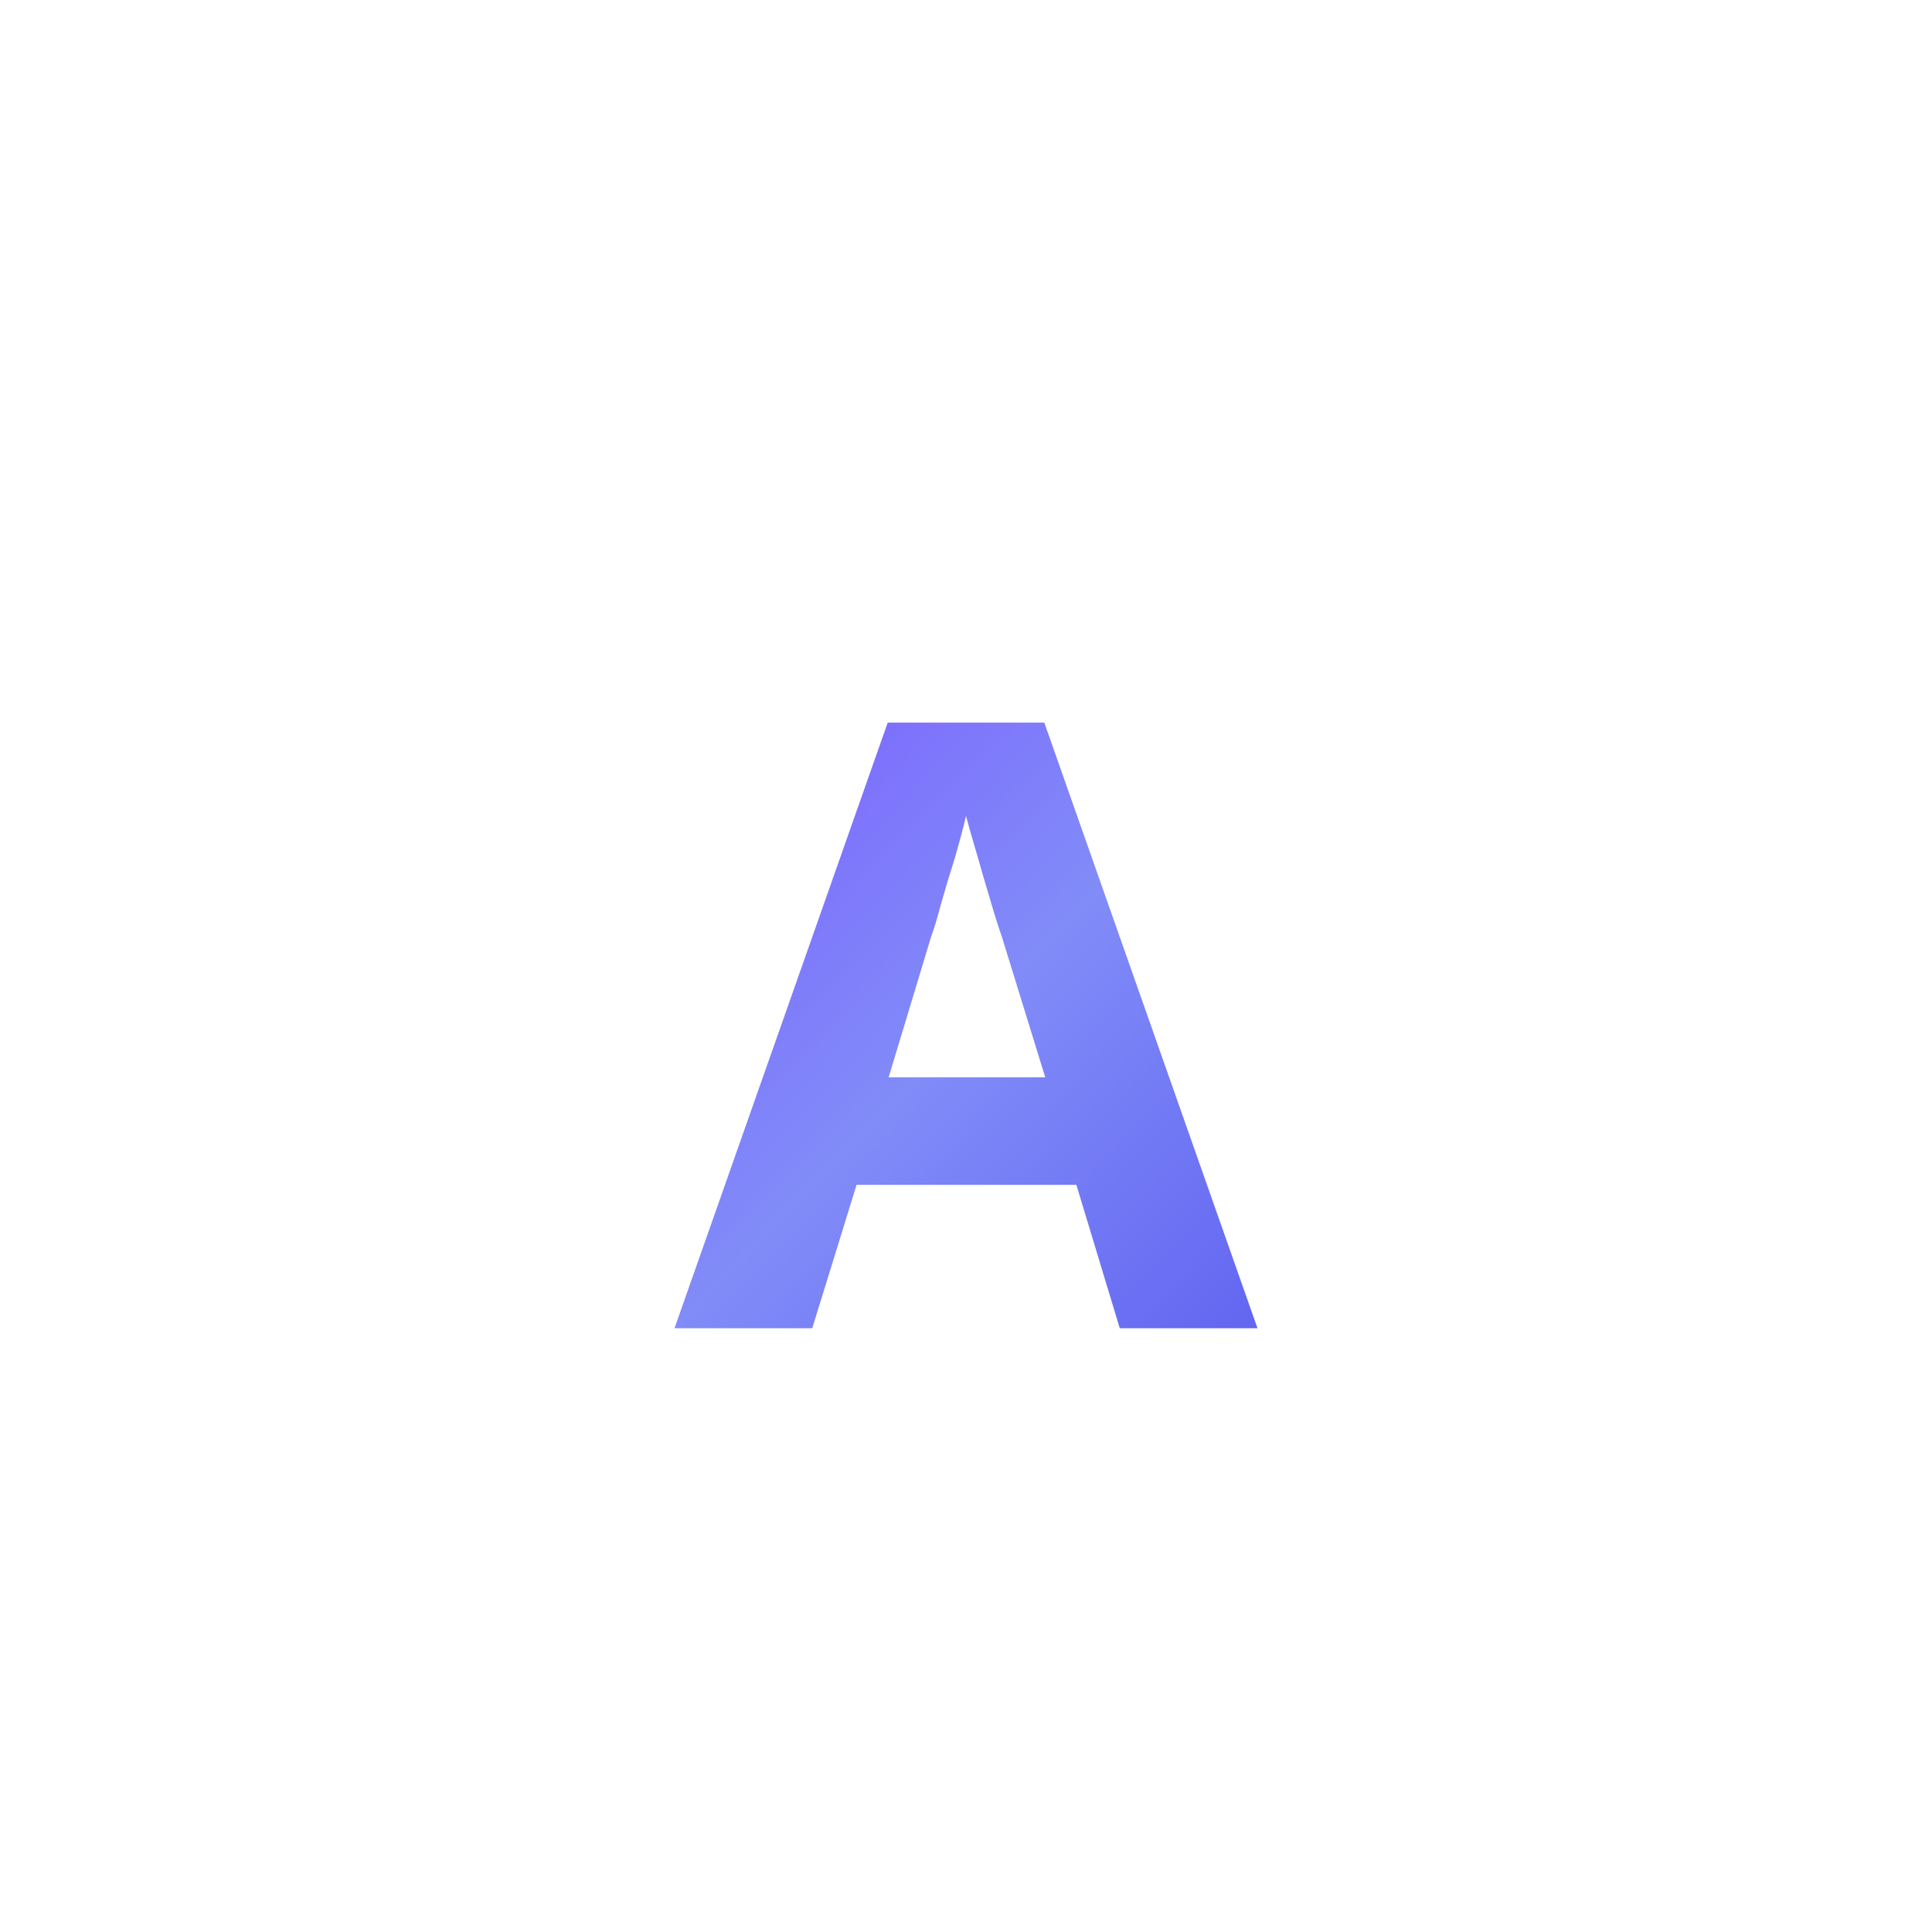
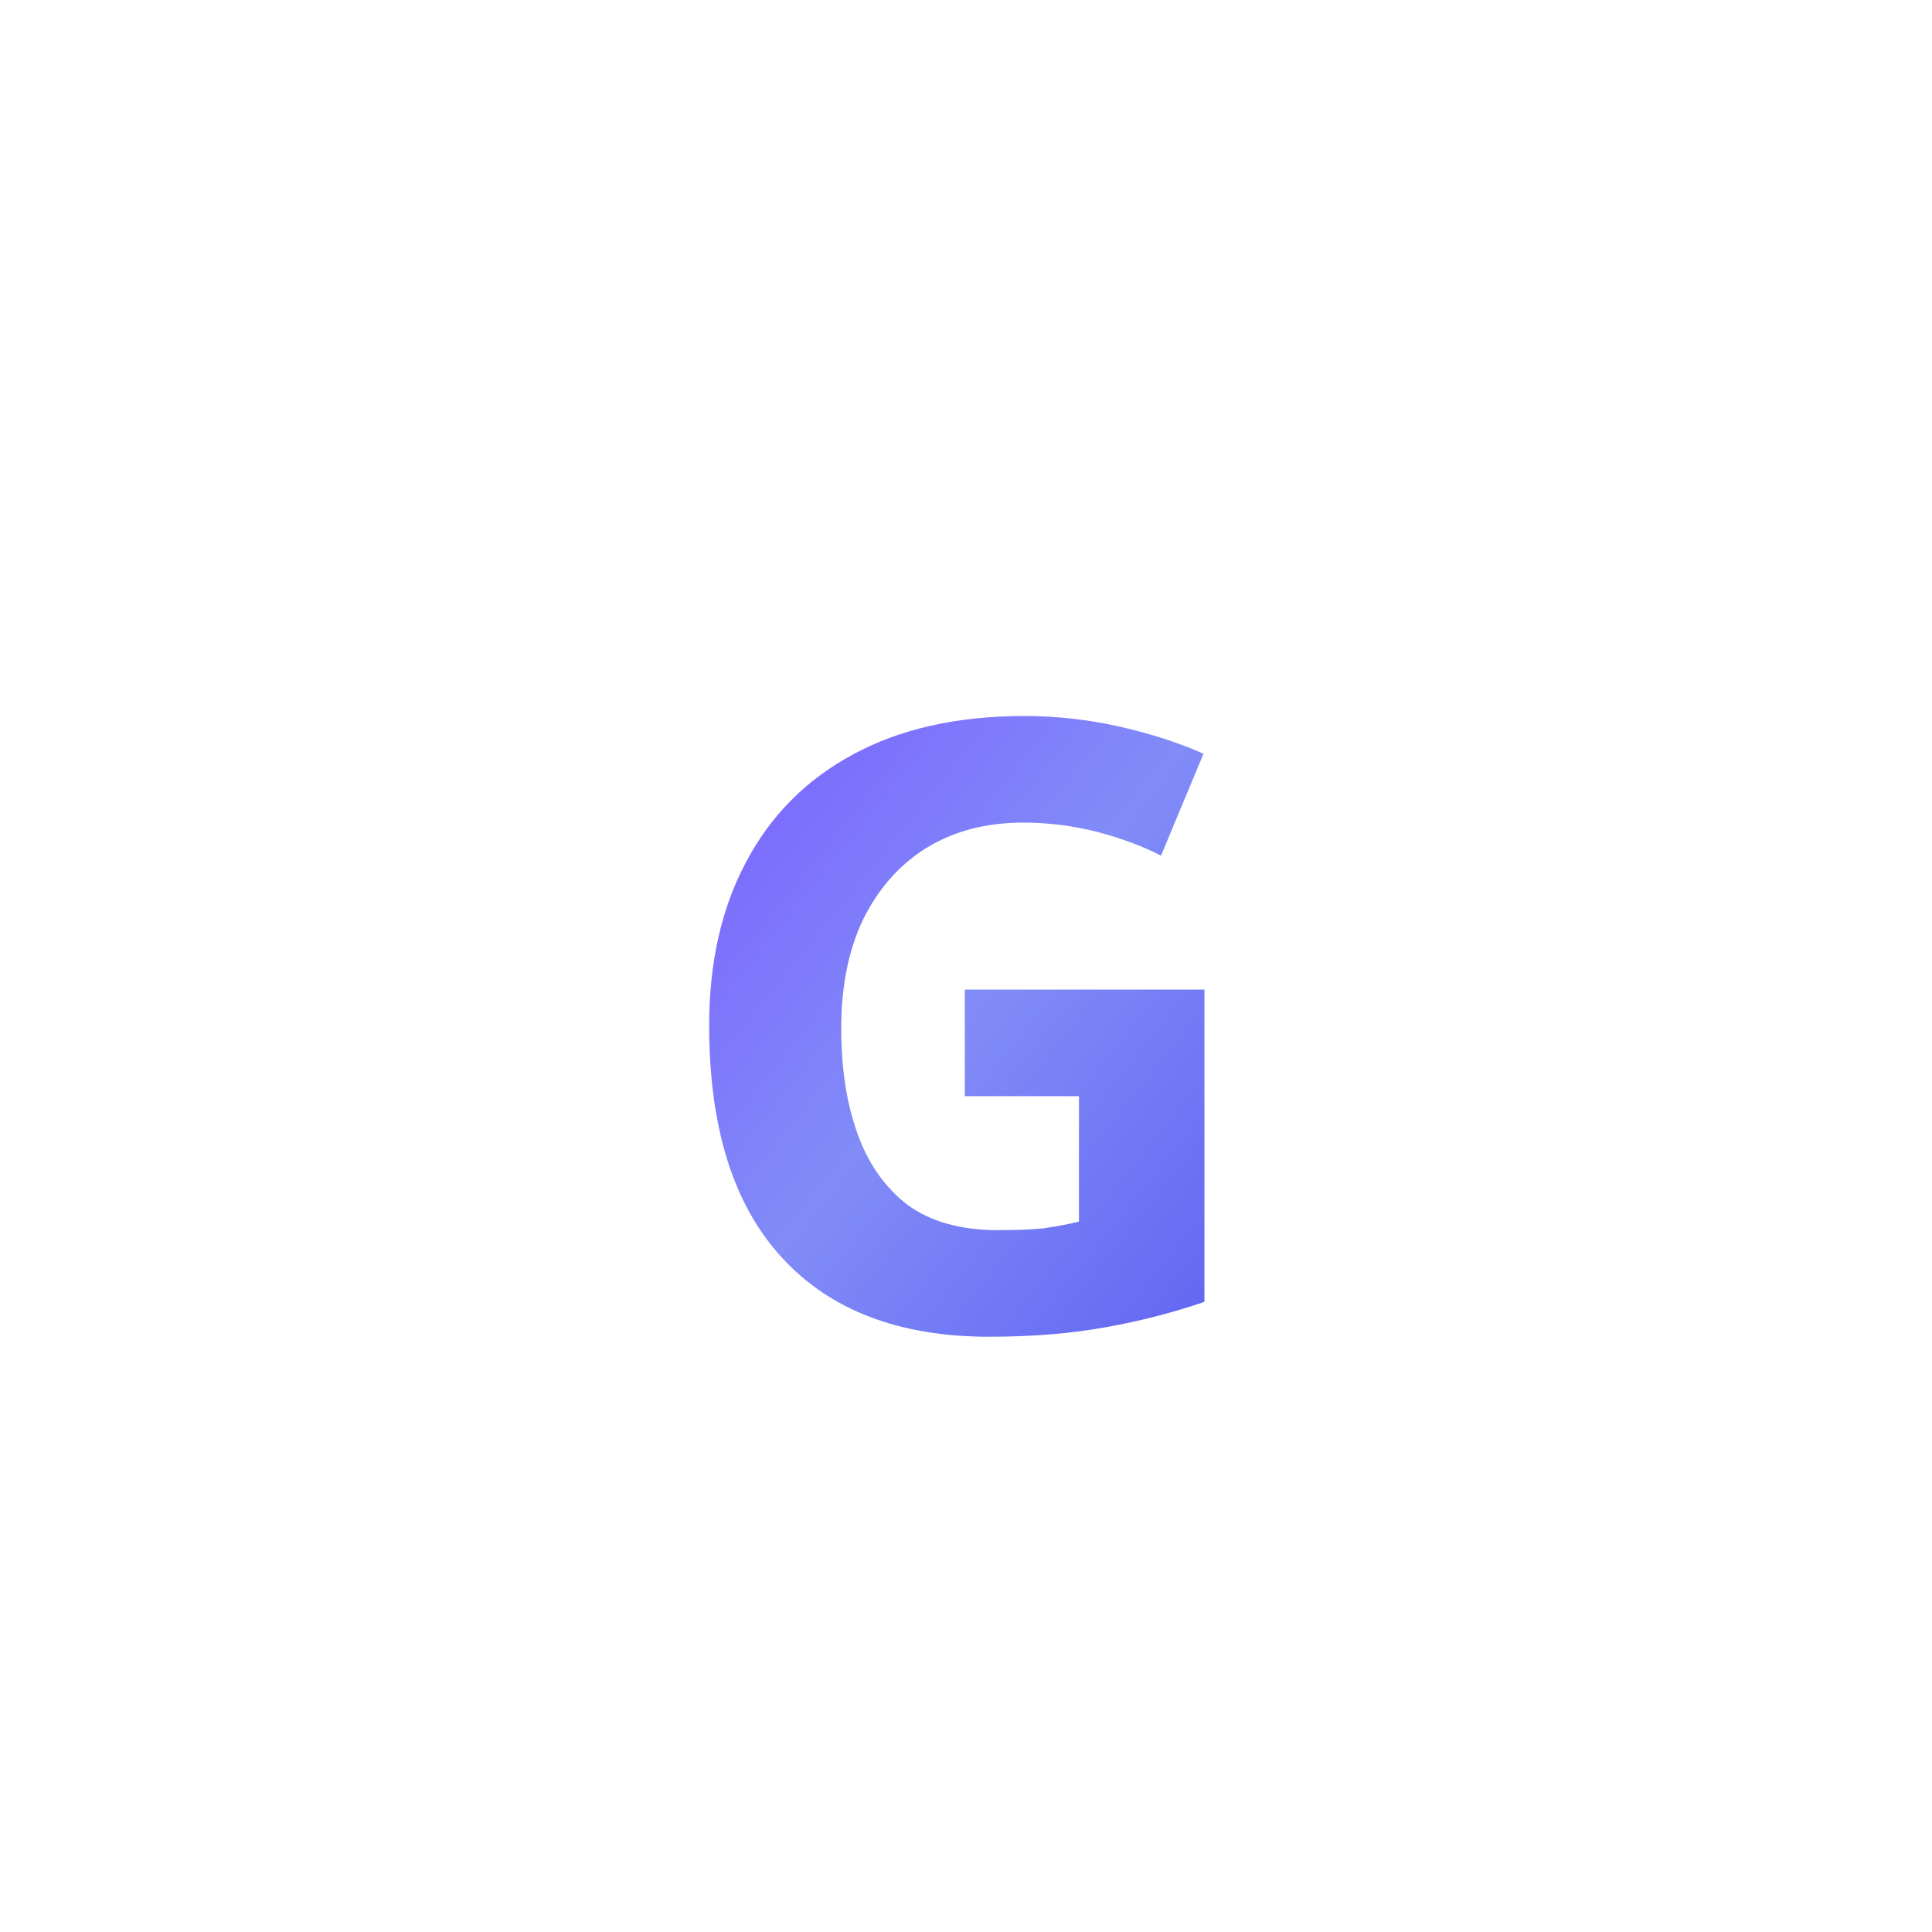
<svg xmlns="http://www.w3.org/2000/svg" width="32" height="32" viewBox="0 0 32 32">
  <defs>
    <linearGradient id="fg" x1="0%" y1="0%" x2="100%" y2="100%">
      <stop offset="0%" stop-color="#7B61FF" />
      <stop offset="50%" stop-color="#818CF8" />
      <stop offset="100%" stop-color="#6366F1" />
    </linearGradient>
  </defs>
-   <text x="16" y="22" text-anchor="middle" font-family="ui-sans-serif,system-ui,sans-serif" font-size="14" font-weight="700" fill="url(#fg)">A</text>
+   <text x="16" y="22" text-anchor="middle" font-family="ui-sans-serif,system-ui,sans-serif" font-size="14" font-weight="700" fill="url(#fg)">G</text>
</svg>
